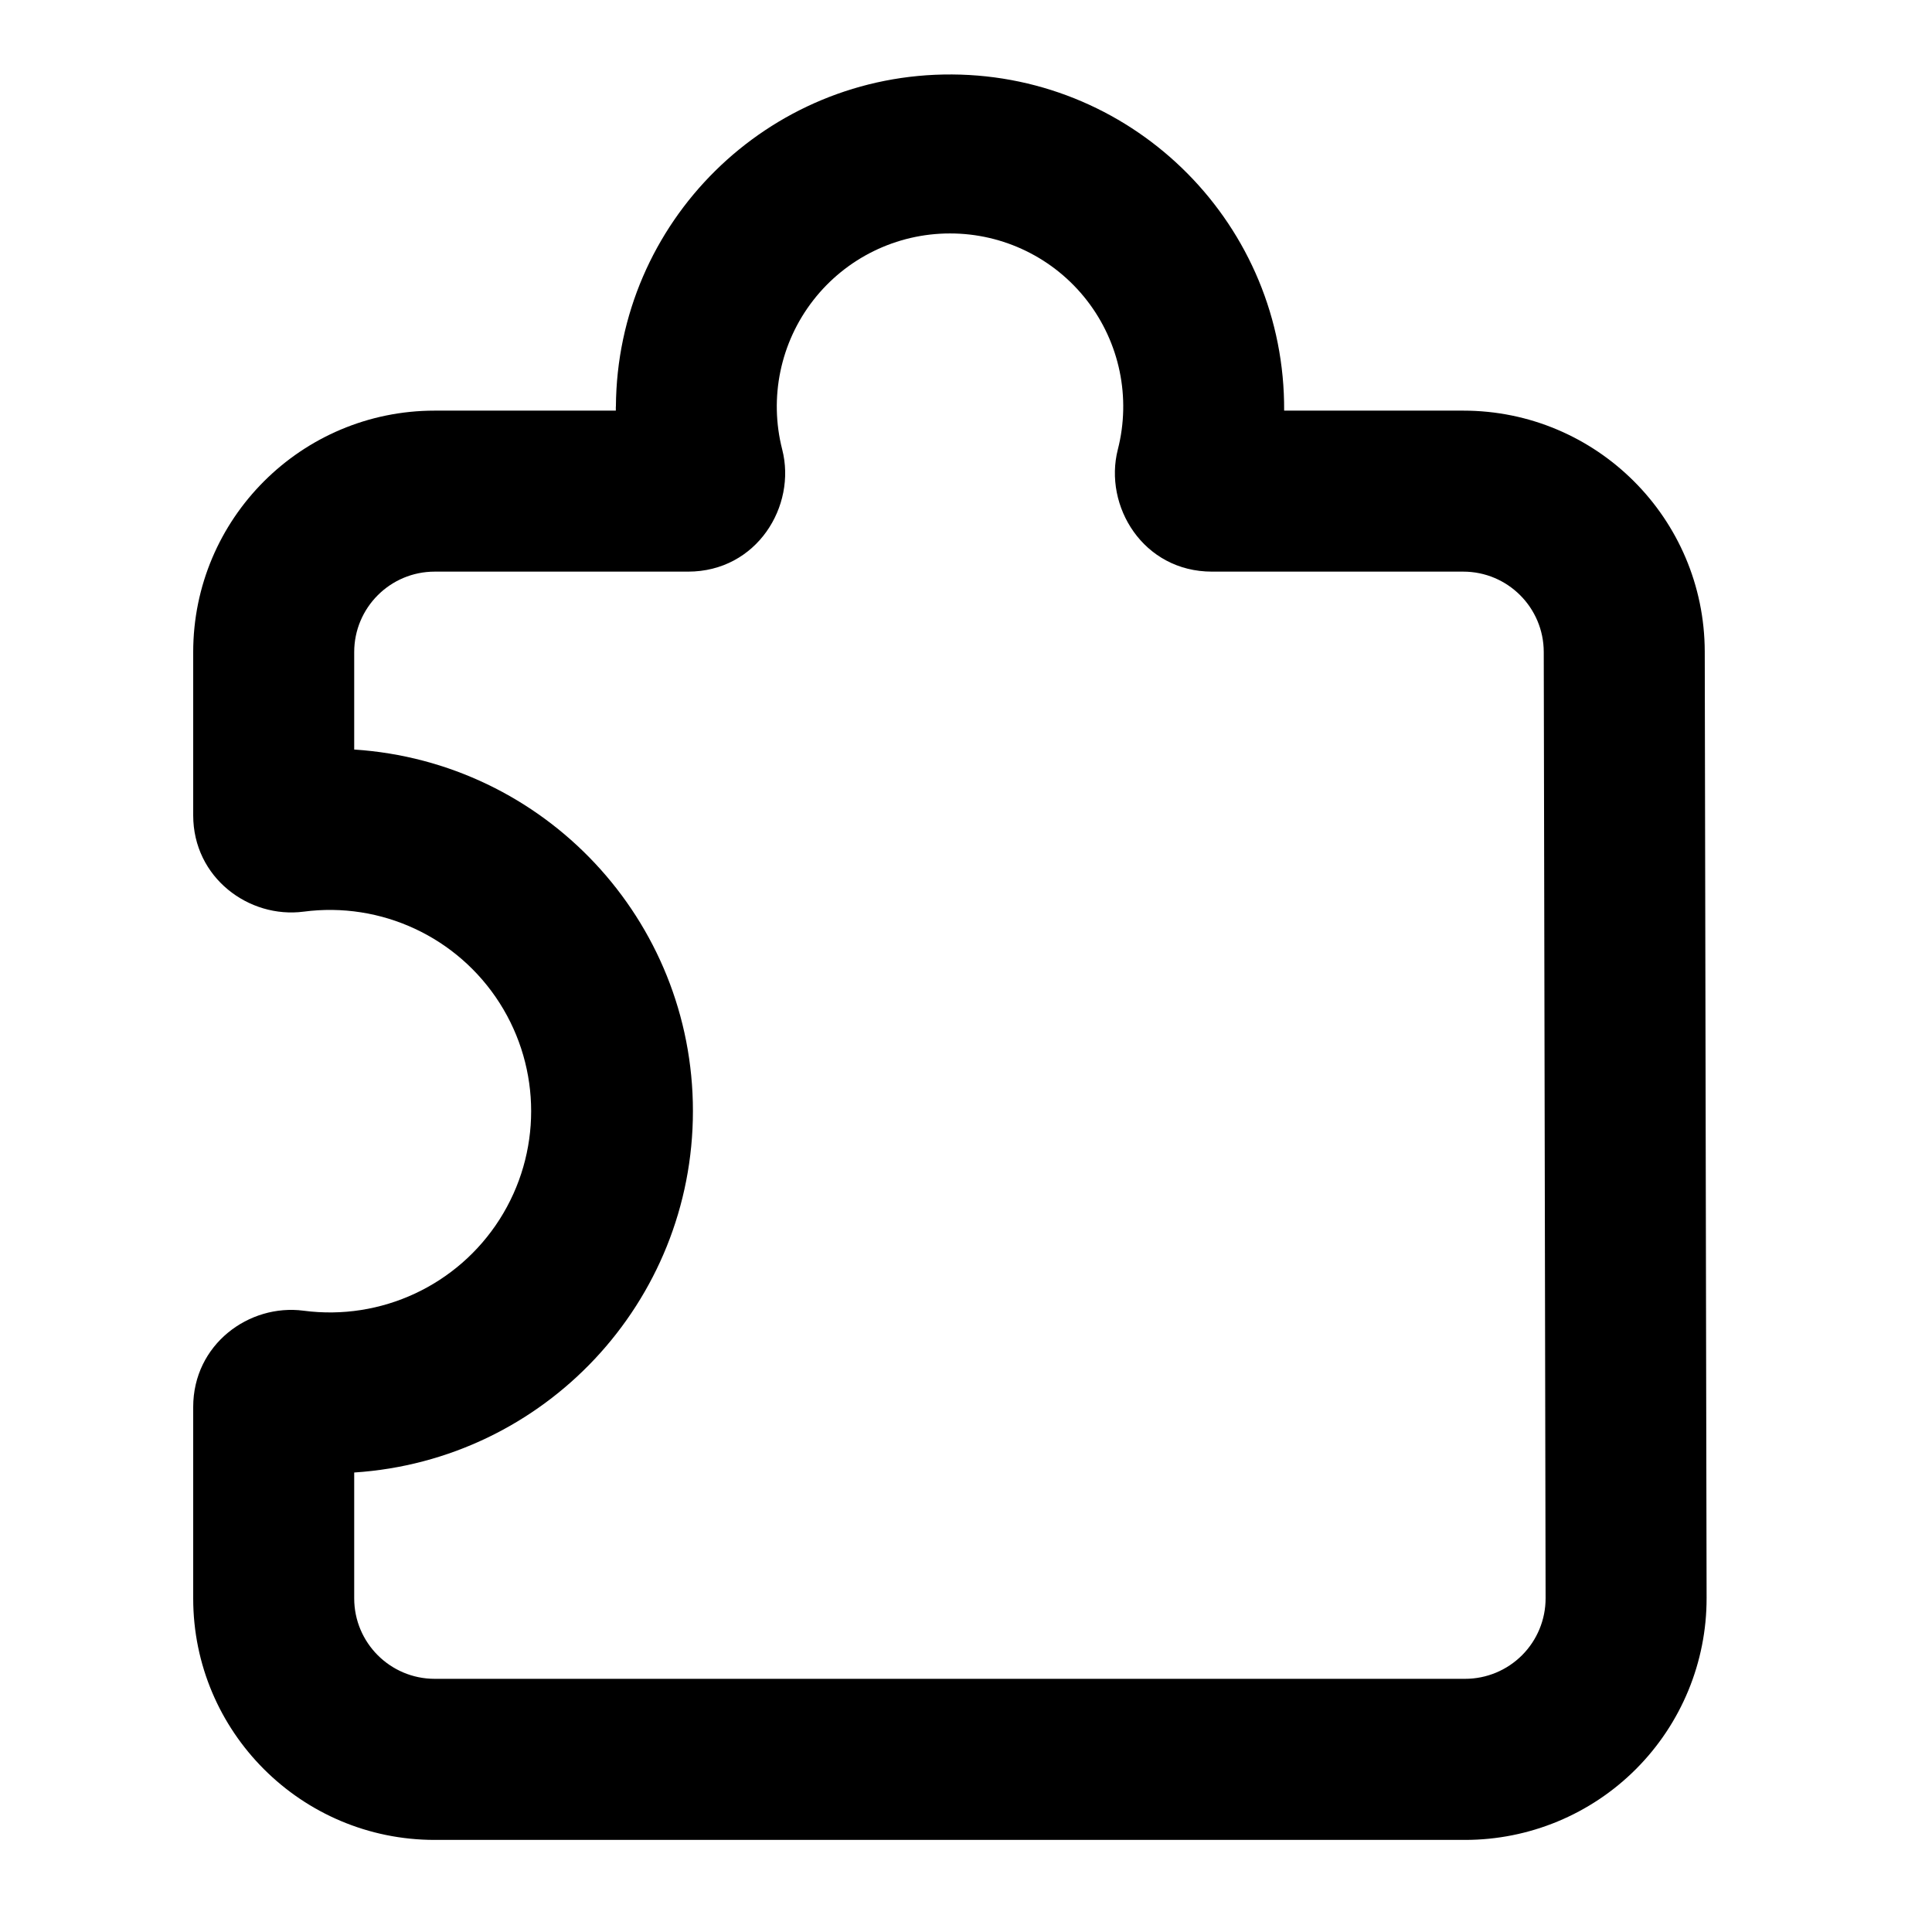
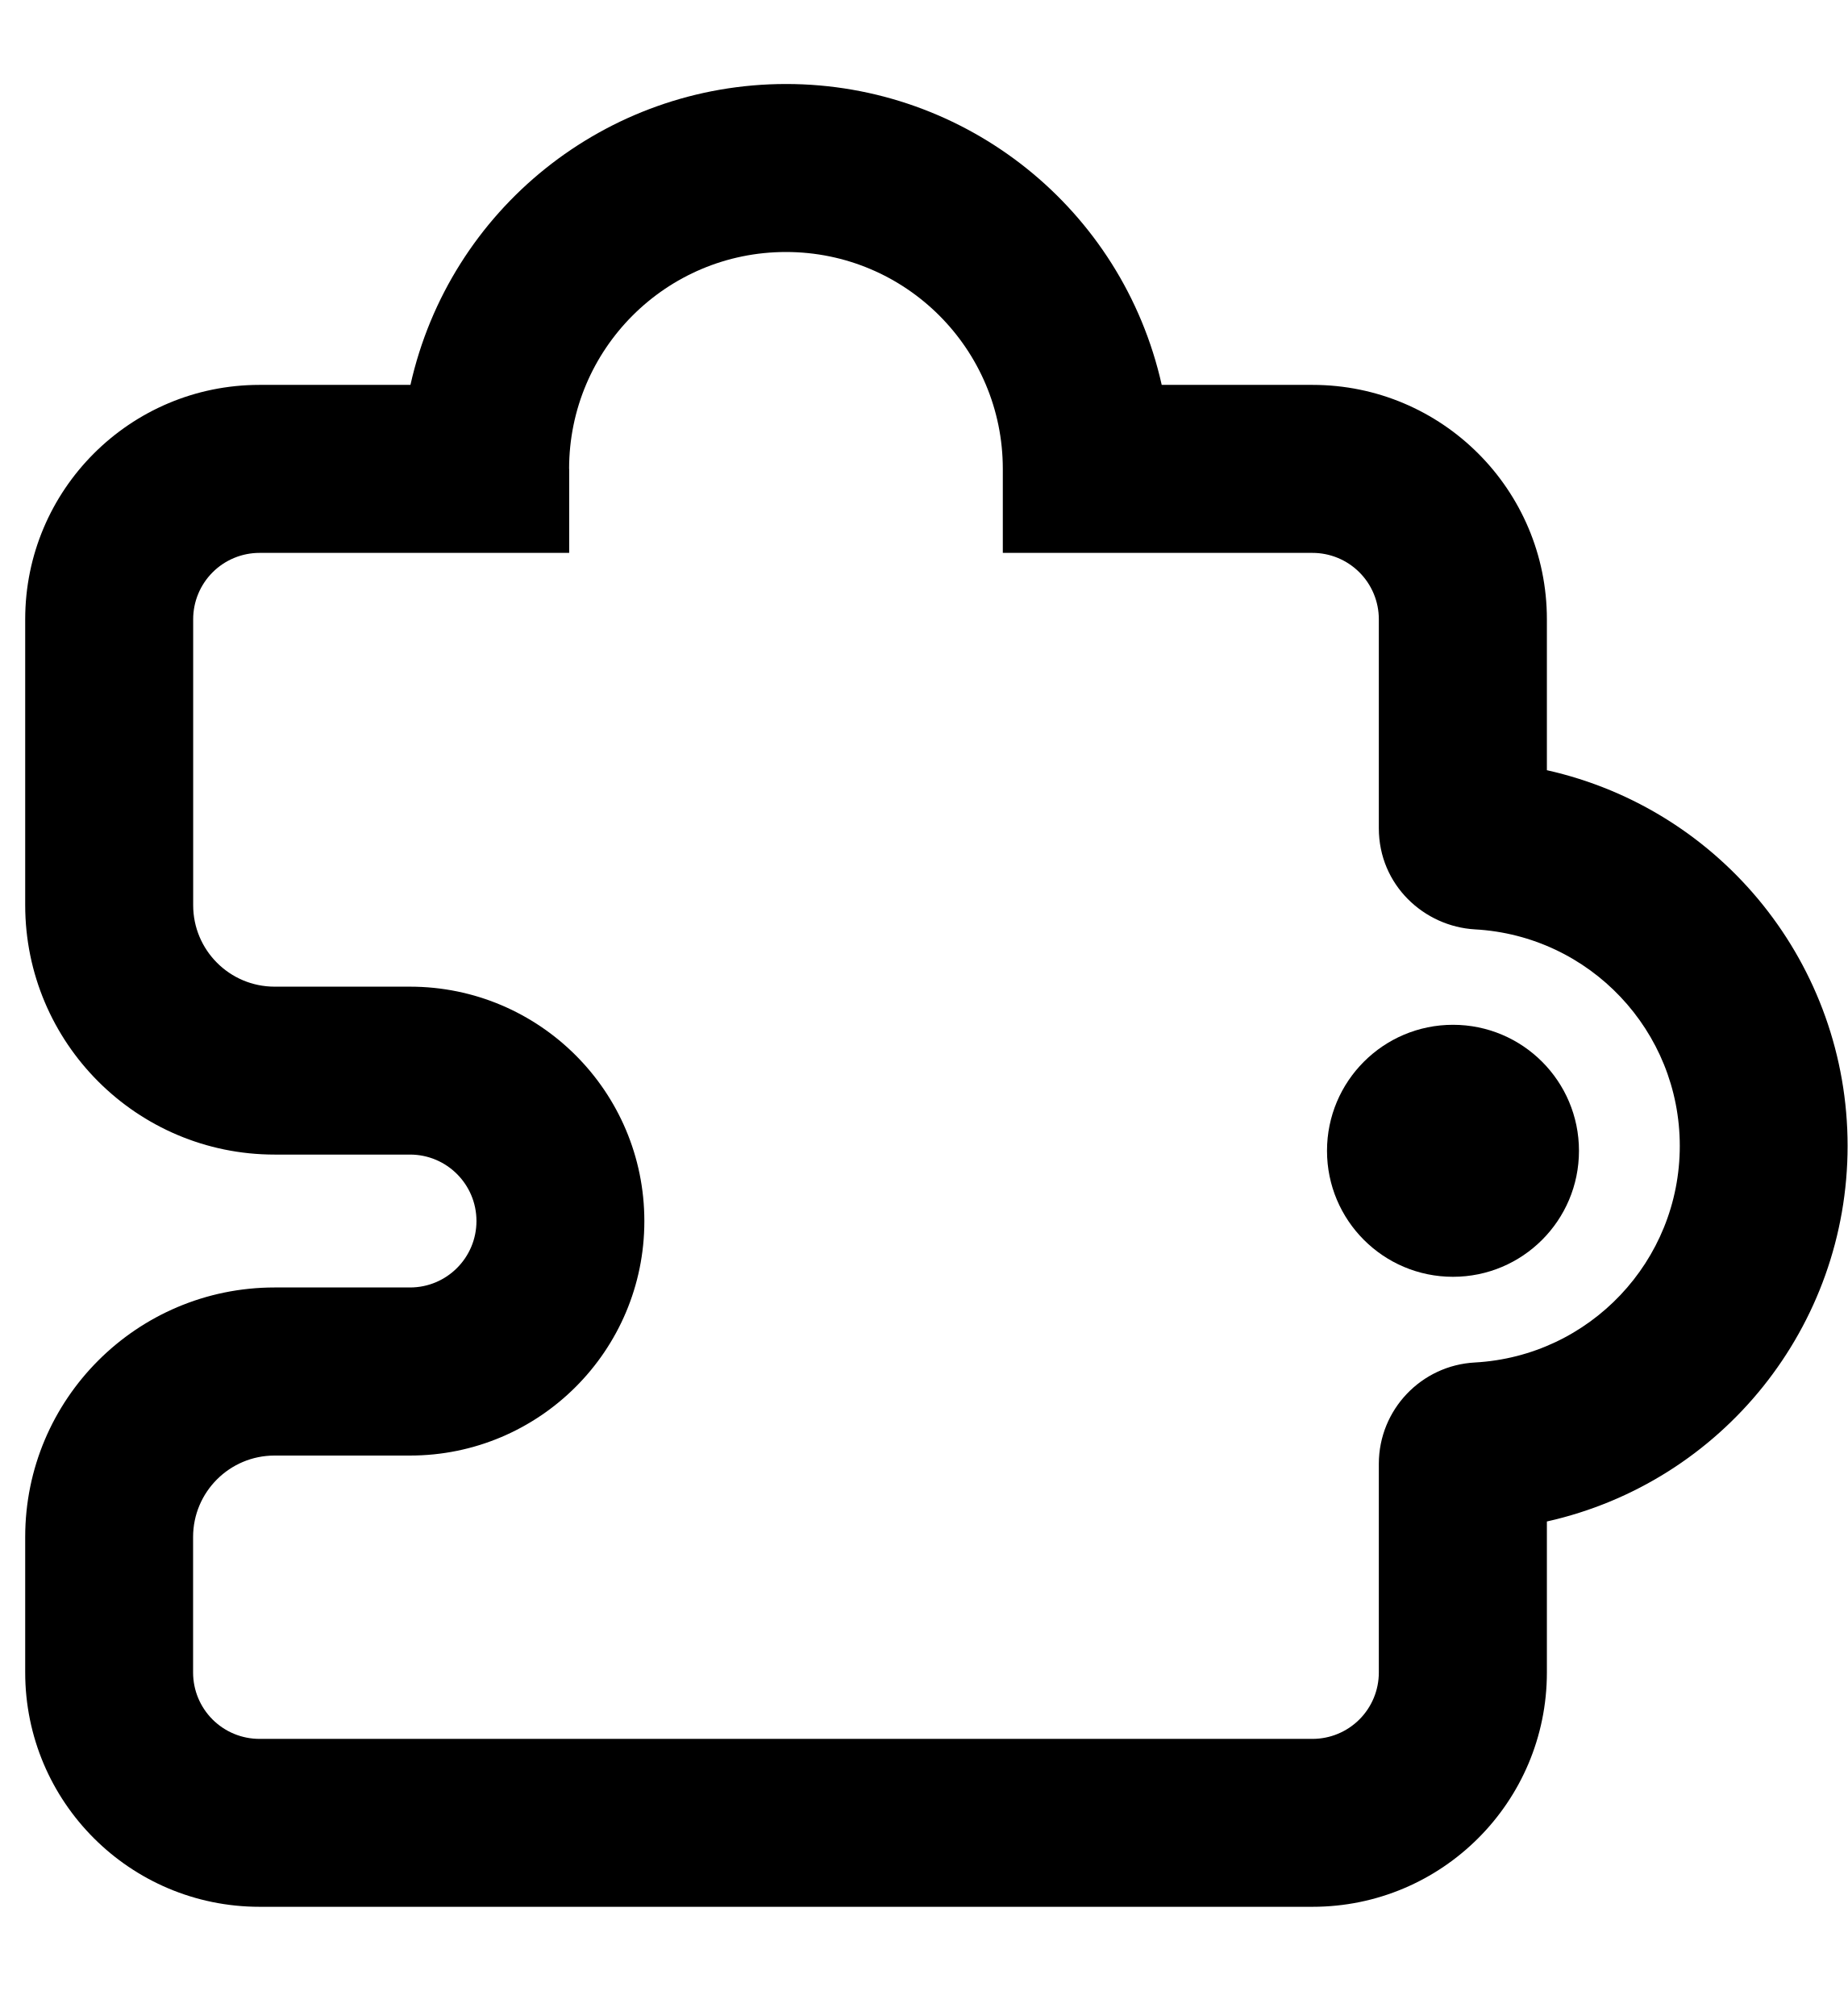
- <svg xmlns="http://www.w3.org/2000/svg" width="24" height="24" viewBox="0 0 24 24" fill="none">
-   <path fill-rule="evenodd" clip-rule="evenodd" d="M7.651 5.05a4.15 4.15 0 1 1 8.301.051h2.225a3 3 0 0 1 3 2.994L21.2 19.85a3 3 0 0 1-3 3.006H5.4a3 3 0 0 1-3-3v-2.378c0-.778.695-1.285 1.371-1.196a2.5 2.5 0 1 0 0-4.957c-.676.088-1.371-.42-1.371-1.197V8.101a3 3 0 0 1 3-3H7.65v-.05zm4.15-2.15a2.15 2.15 0 0 0-2.084 2.684c.18.702-.315 1.517-1.17 1.517H5.4a1 1 0 0 0-1 1v1.21a4.5 4.5 0 0 1 0 8.981v1.563a1 1 0 0 0 1 1h12.8a1 1 0 0 0 1-1.002l-.023-11.754a1 1 0 0 0-1-.998h-3.121c-.855 0-1.349-.815-1.17-1.517A2.15 2.15 0 0 0 11.801 2.9z" fill="currentColor" />
+ <svg xmlns="http://www.w3.org/2000/svg" width="22" height="24" viewBox="0 0 22 24" fill="none">
+   <path d="M17.3 15.2a1.5 1.5 0 1 0 0-3 1.5 1.5 0 0 0 0 3z" fill="currentColor" />
+   <path fill-rule="evenodd" clip-rule="evenodd" d="M9.36 1a4.584 4.584 0 0 0-4.473 3.582H3.09A2.79 2.79 0 0 0 .3 7.372v3.403a2.97 2.97 0 0 0 2.97 2.97h1.612a.79.79 0 0 1 0 1.582H3.27a2.97 2.97 0 0 0-2.97 2.97v1.612A2.79 2.79 0 0 0 3.091 22.7h12.536a2.79 2.79 0 0 0 2.791-2.79v-1.797a4.583 4.583 0 0 0 0-8.944V7.373a2.79 2.79 0 0 0-2.79-2.791h-1.796A4.584 4.584 0 0 0 9.358 1zM6.776 5.582a2.582 2.582 0 1 1 5.164 0v1h3.686a.79.79 0 0 1 .791.79V9.86c0 .677.54 1.17 1.145 1.204a2.582 2.582 0 0 1 0 5.156 1.209 1.209 0 0 0-1.145 1.204v2.486a.79.79 0 0 1-.79.791H3.09a.79.79 0 0 1-.791-.79v-1.613a.97.97 0 0 1 .97-.97h1.612a2.791 2.791 0 0 0 0-5.582H3.27a.97.97 0 0 1-.97-.97V7.373a.79.79 0 0 1 .791-.791h3.686v-1z" fill="currentColor" />
</svg>
